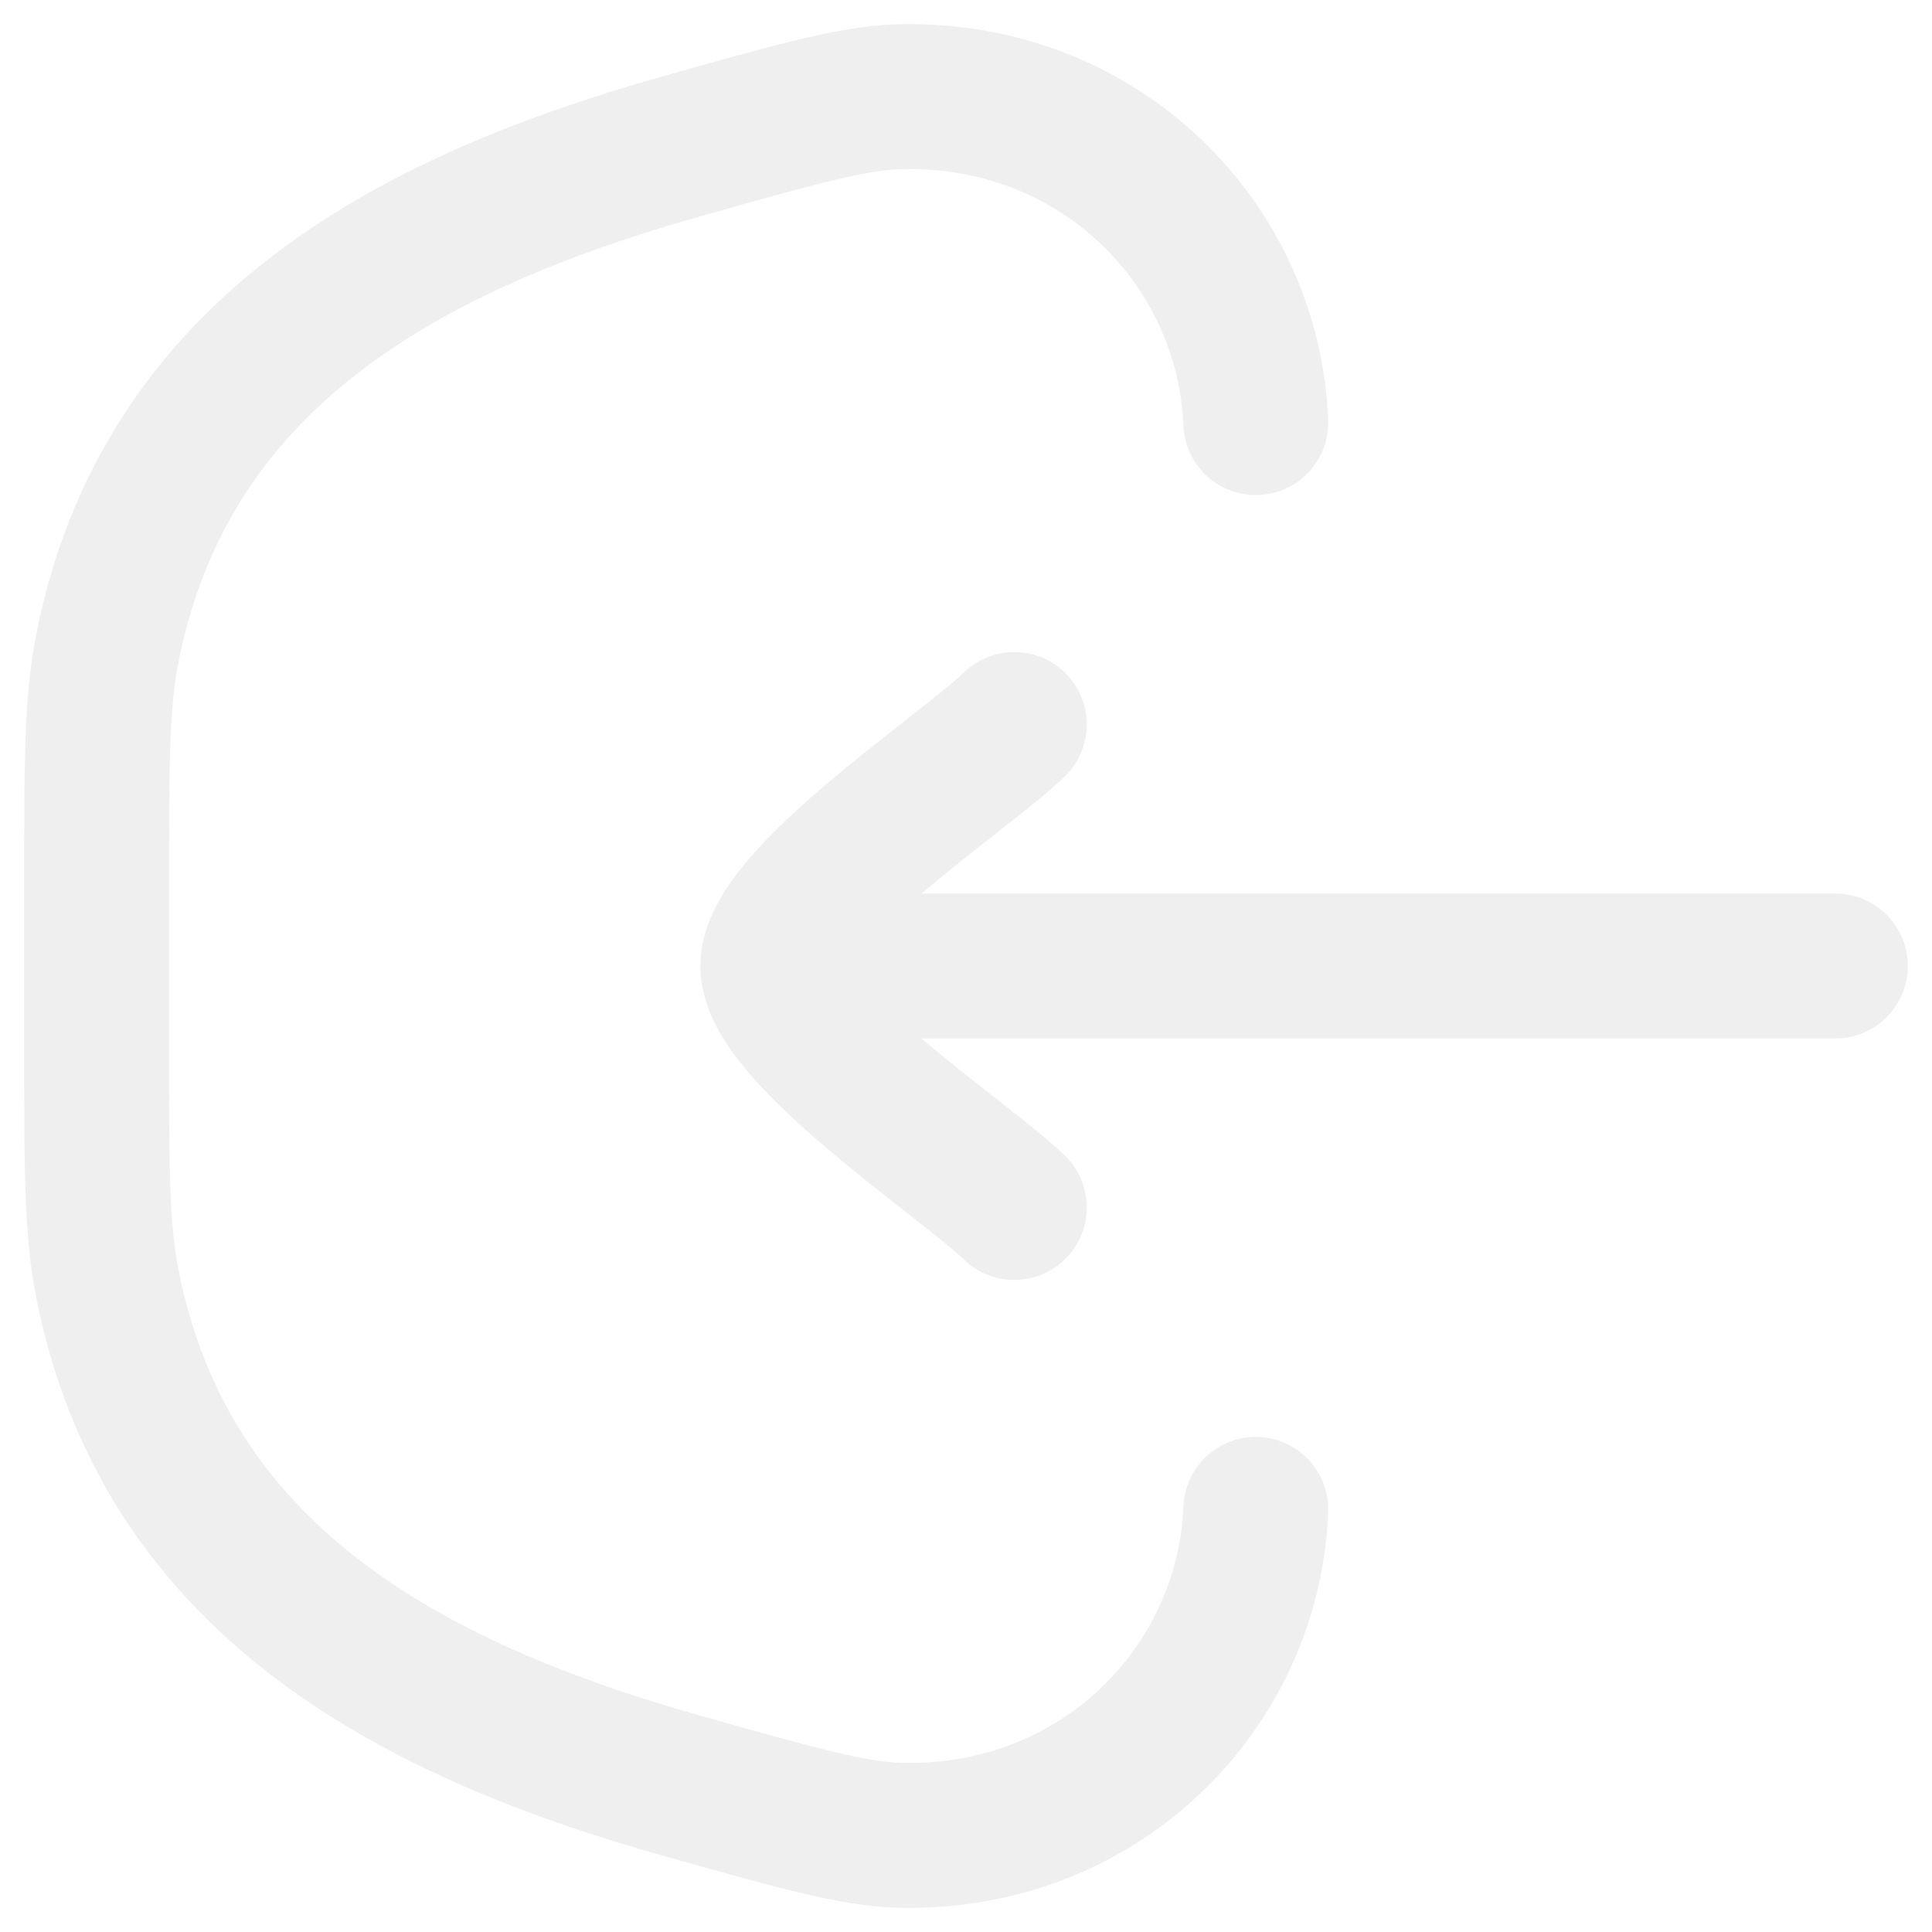
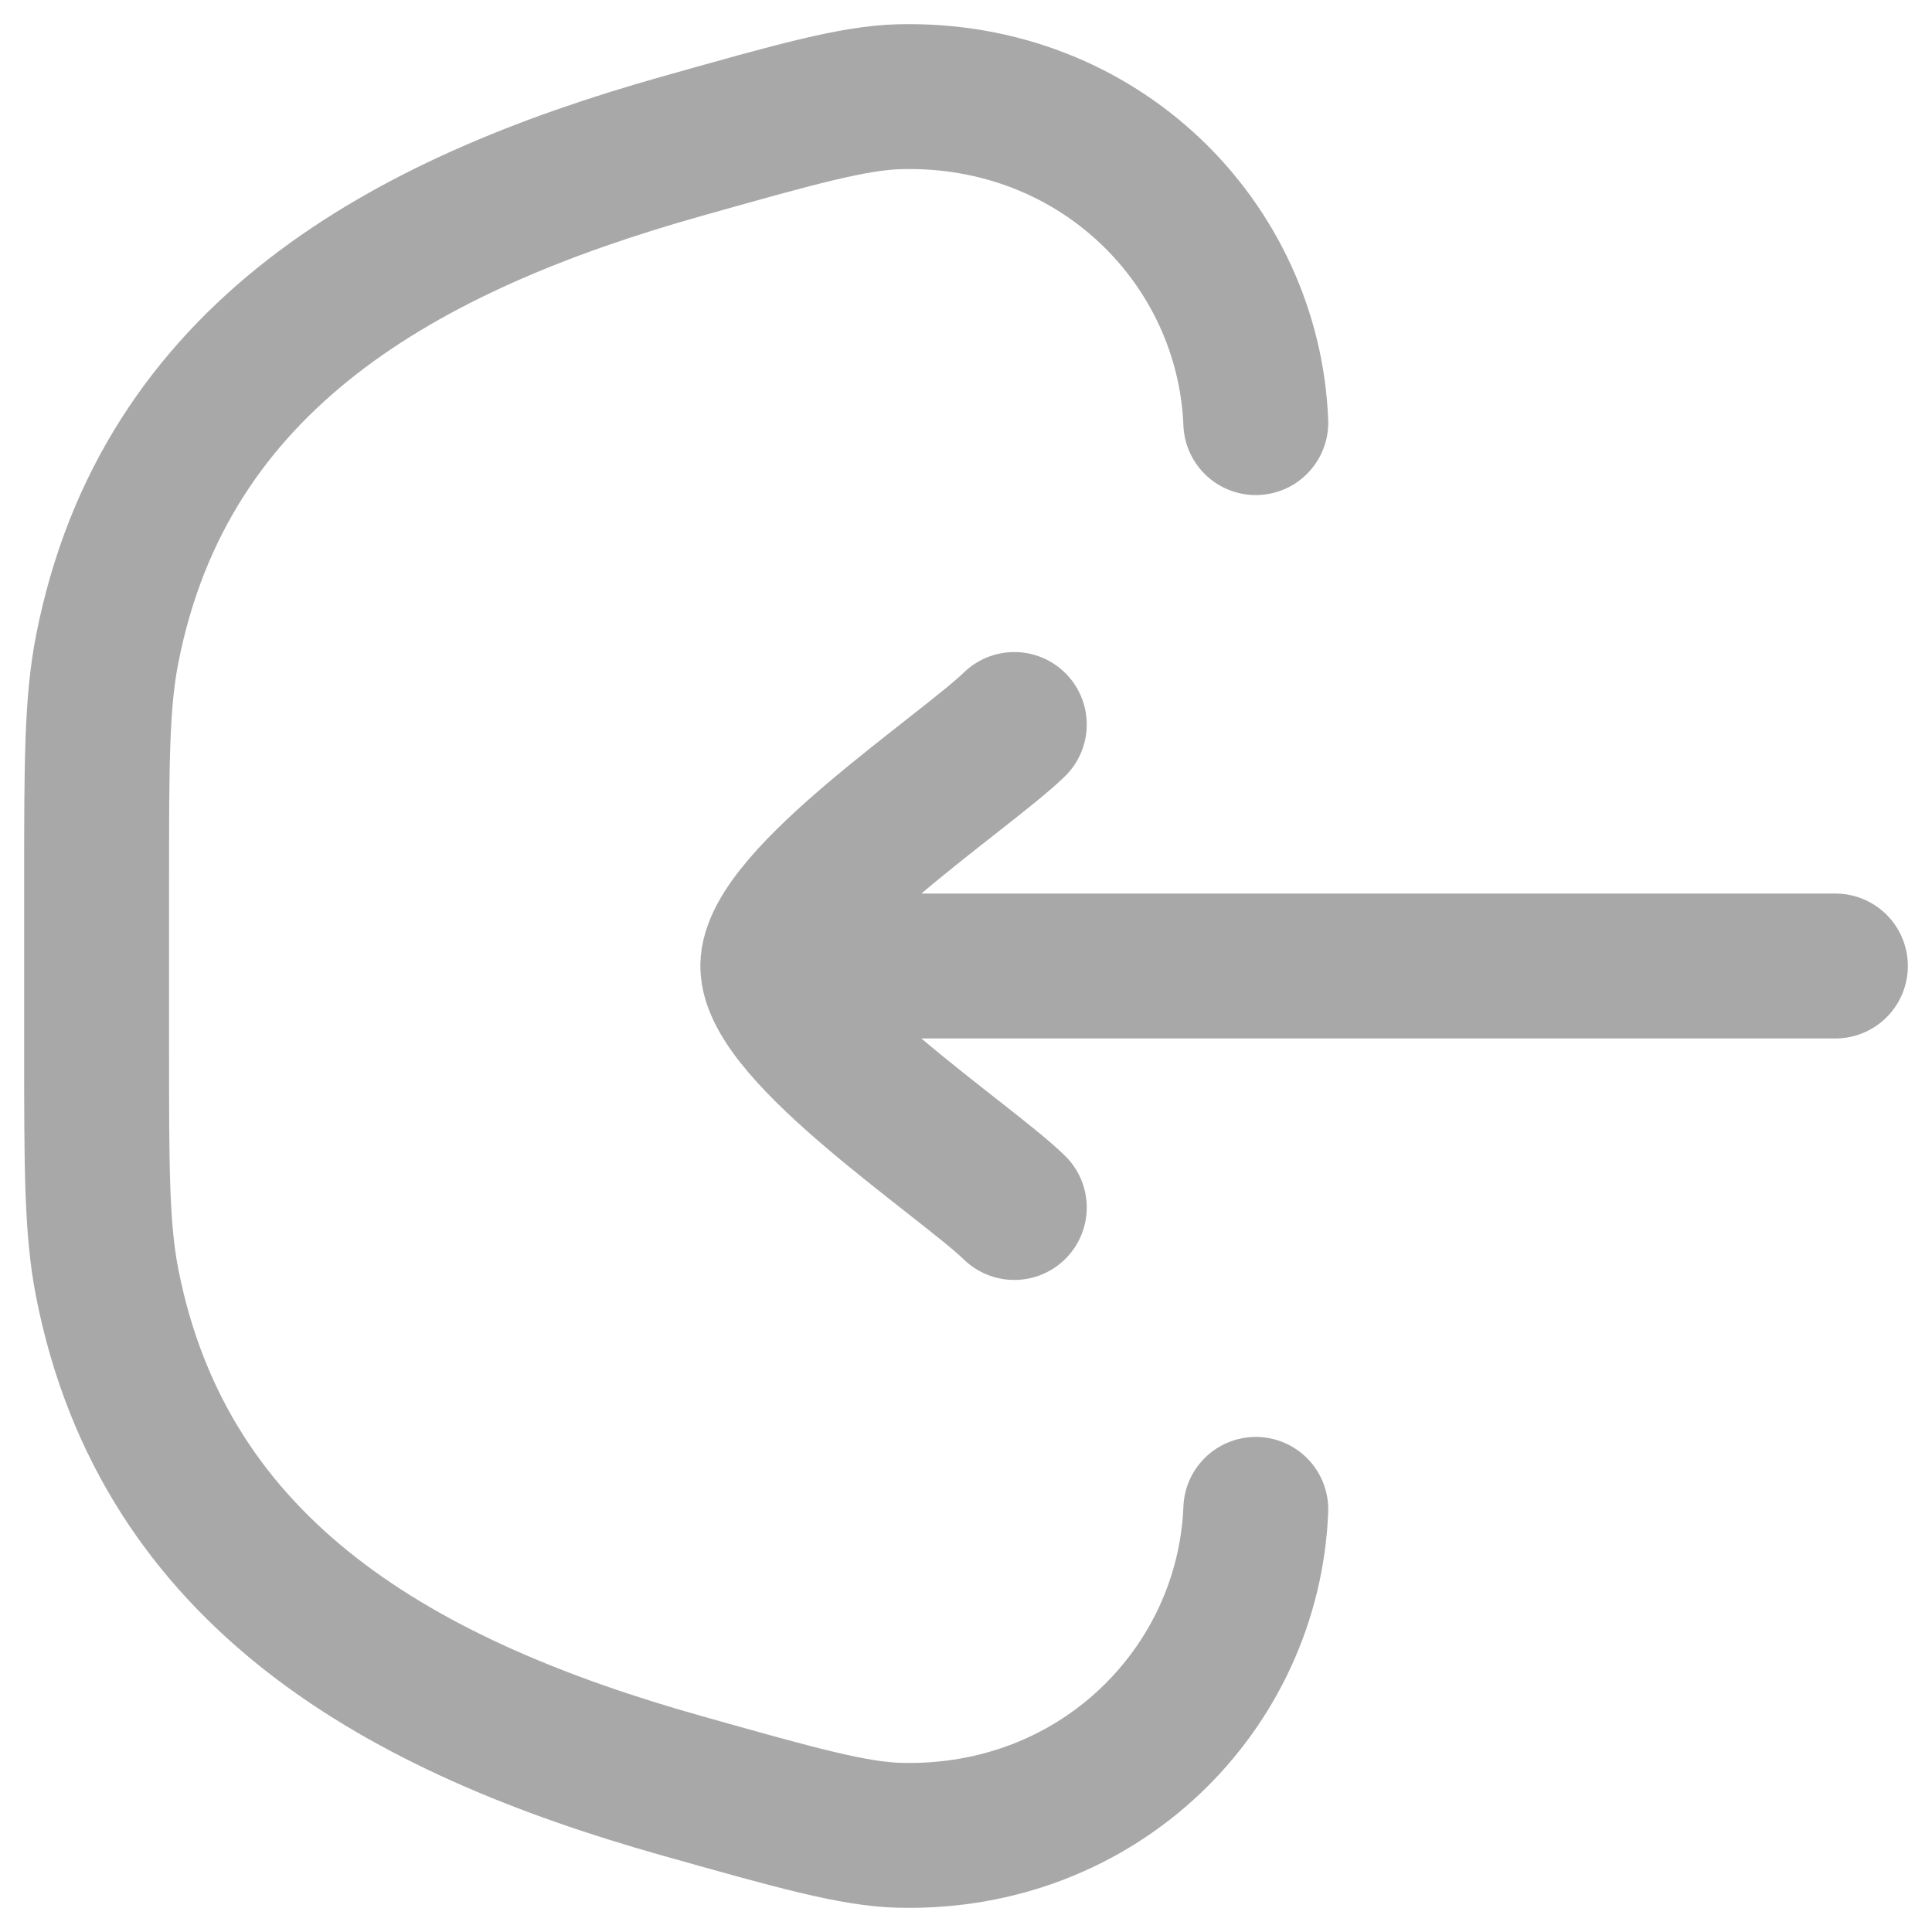
<svg xmlns="http://www.w3.org/2000/svg" width="20" height="20" viewBox="0 0 20 20" fill="none">
-   <path d="M13 15.625C12.926 17.477 11.383 19.049 9.316 18.999C8.835 18.987 8.24 18.819 7.051 18.484C4.19 17.677 1.706 16.32 1.11 13.282C1 12.723 1 12.094 1 10.837L1 9.163C1 7.906 1 7.277 1.11 6.718C1.706 3.68 4.19 2.323 7.051 1.516C8.24 1.181 8.835 1.013 9.316 1.001C11.383 0.951 12.926 2.523 13 4.375" stroke="#EFEFEF" stroke-width="1.5" stroke-linecap="round" />
-   <path d="M8 10H19M8 10C8 9.3 9.994 7.992 10.5 7.5M8 10C8 10.7 9.994 12.008 10.5 12.5" stroke="#EFEFEF" stroke-width="1.5" stroke-linecap="round" stroke-linejoin="round" />
+   <path d="M13 15.625C12.926 17.477 11.383 19.049 9.316 18.999C8.835 18.987 8.24 18.819 7.051 18.484C4.19 17.677 1.706 16.32 1.11 13.282C1 12.723 1 12.094 1 10.837L1 9.163C1 7.906 1 7.277 1.11 6.718C1.706 3.68 4.19 2.323 7.051 1.516C8.24 1.181 8.835 1.013 9.316 1.001C11.383 0.951 12.926 2.523 13 4.375" stroke="#A8A8A8" stroke-width="1.5" stroke-linecap="round" />
+   <path d="M8 10H19M8 10C8 9.3 9.994 7.992 10.5 7.5M8 10C8 10.7 9.994 12.008 10.5 12.5" stroke="#A8A8A8" stroke-width="1.5" stroke-linecap="round" stroke-linejoin="round" />
</svg>
